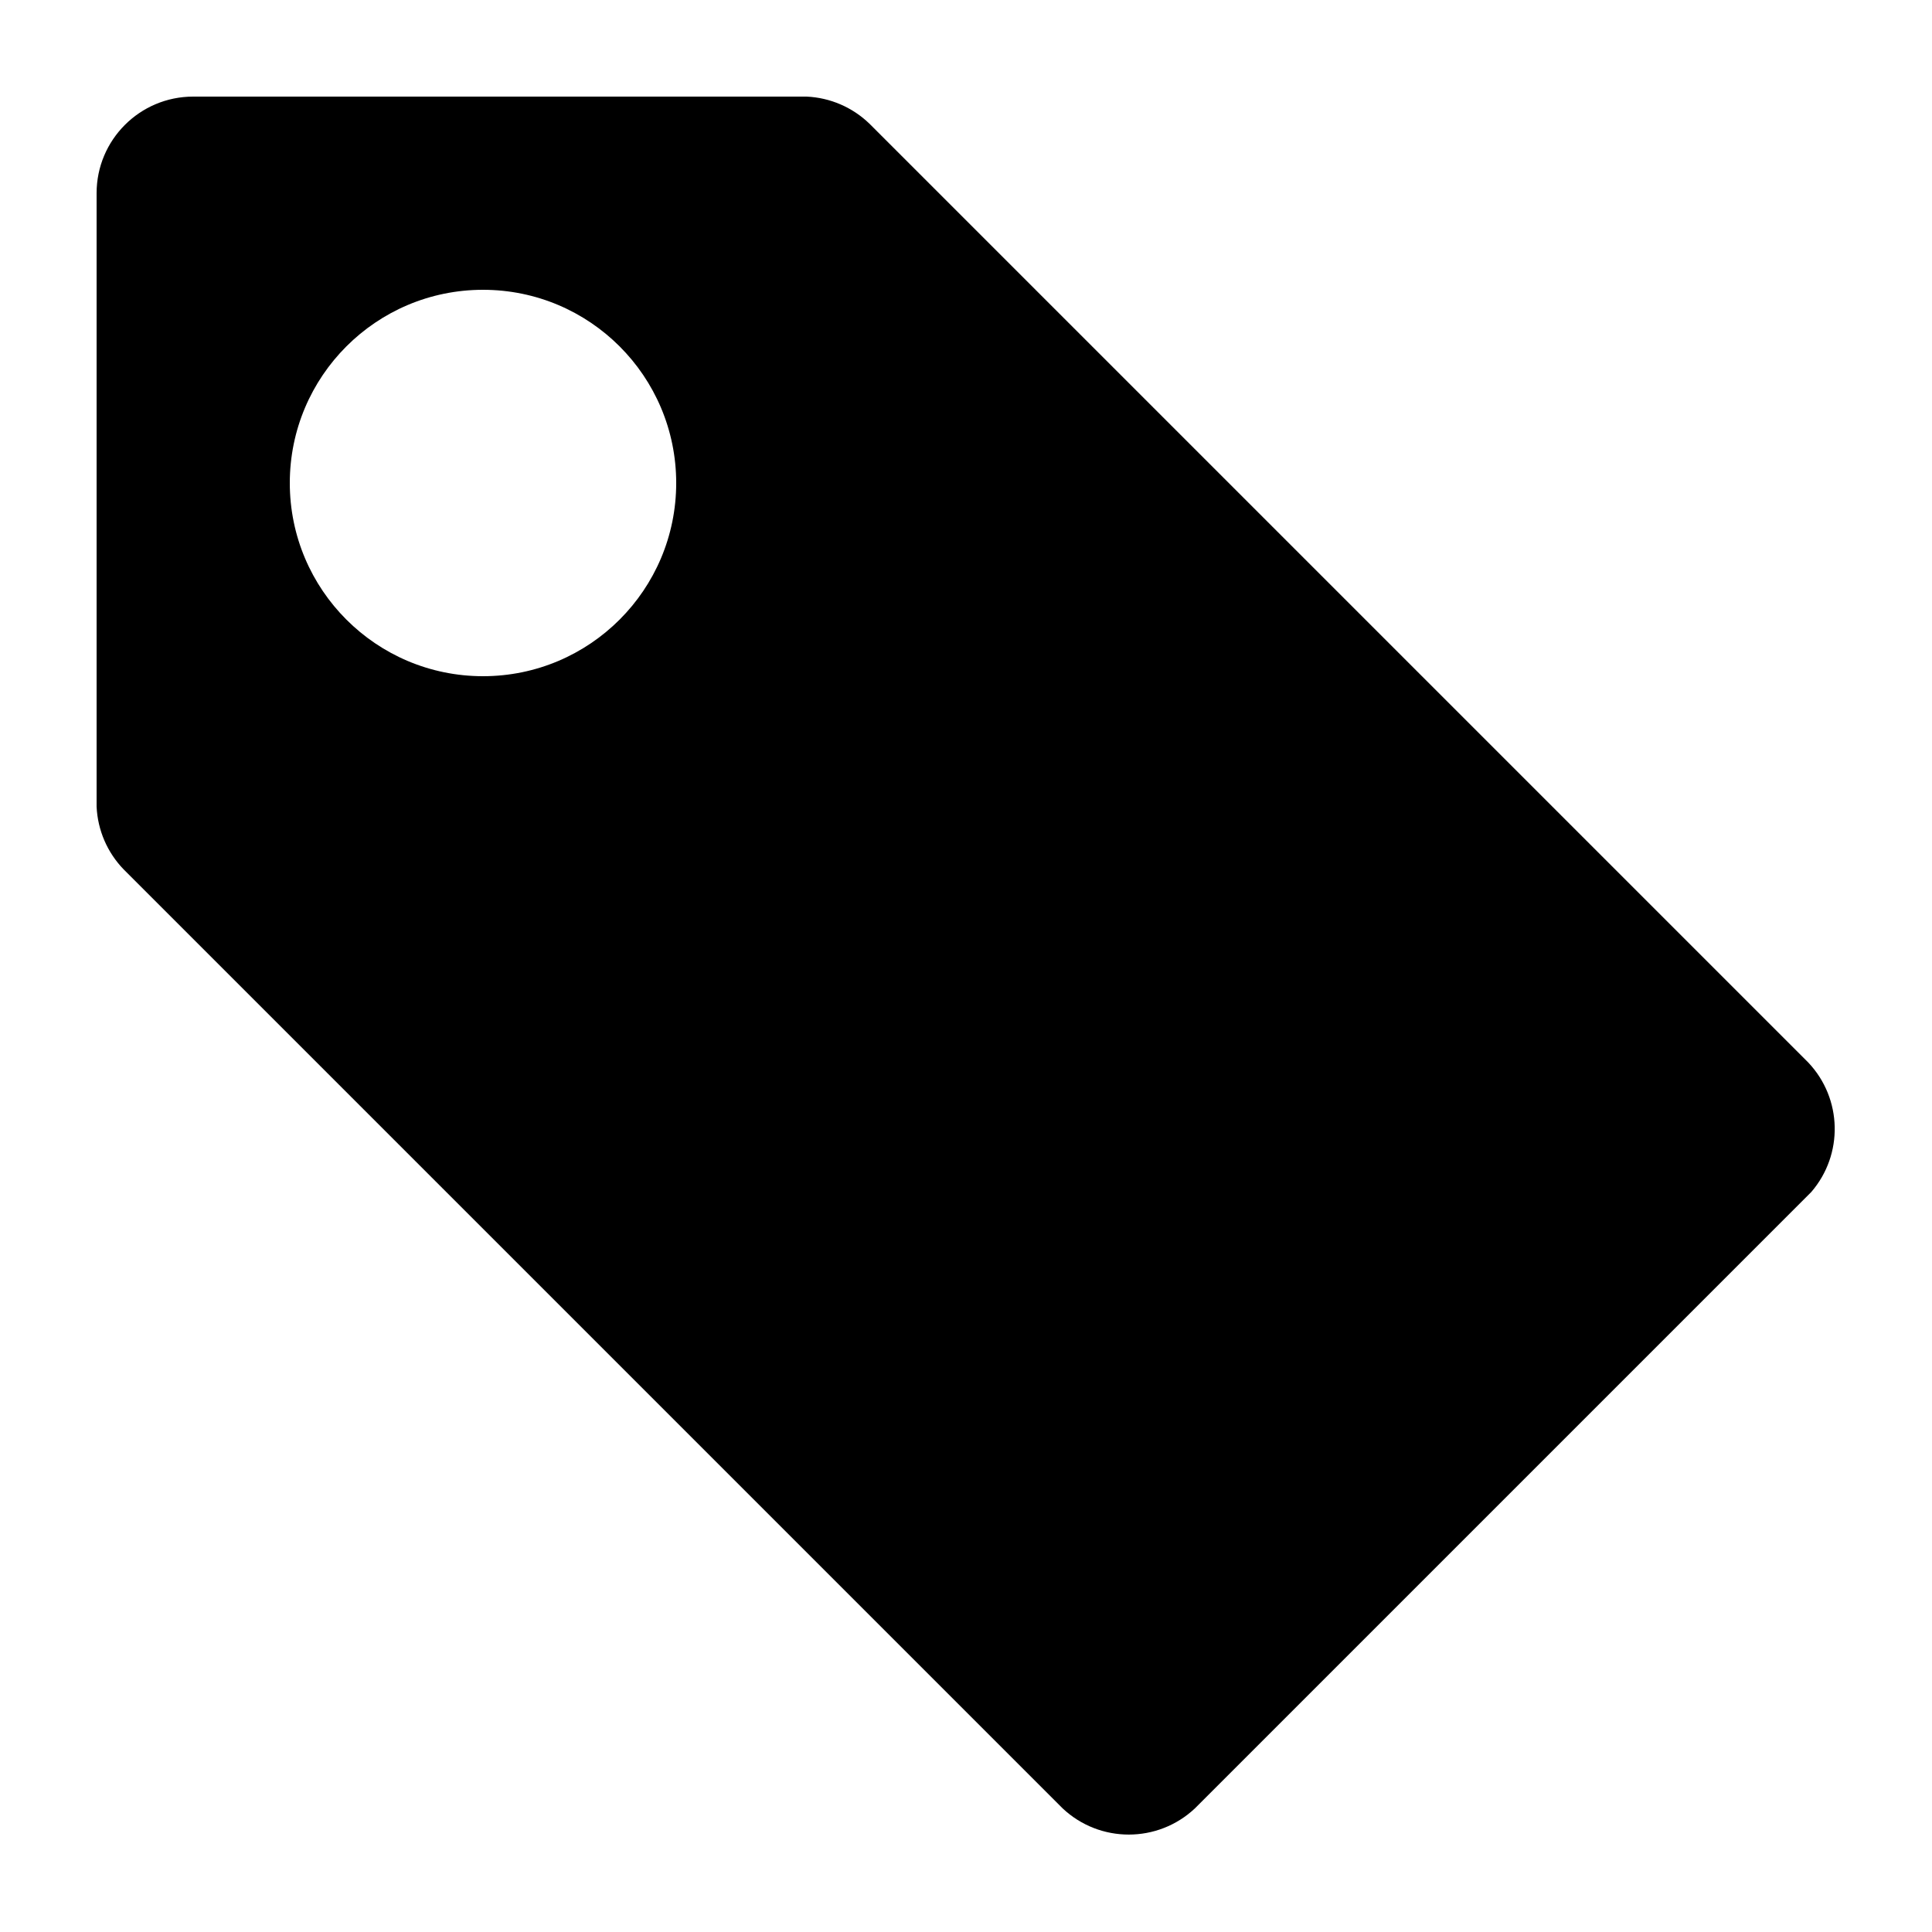
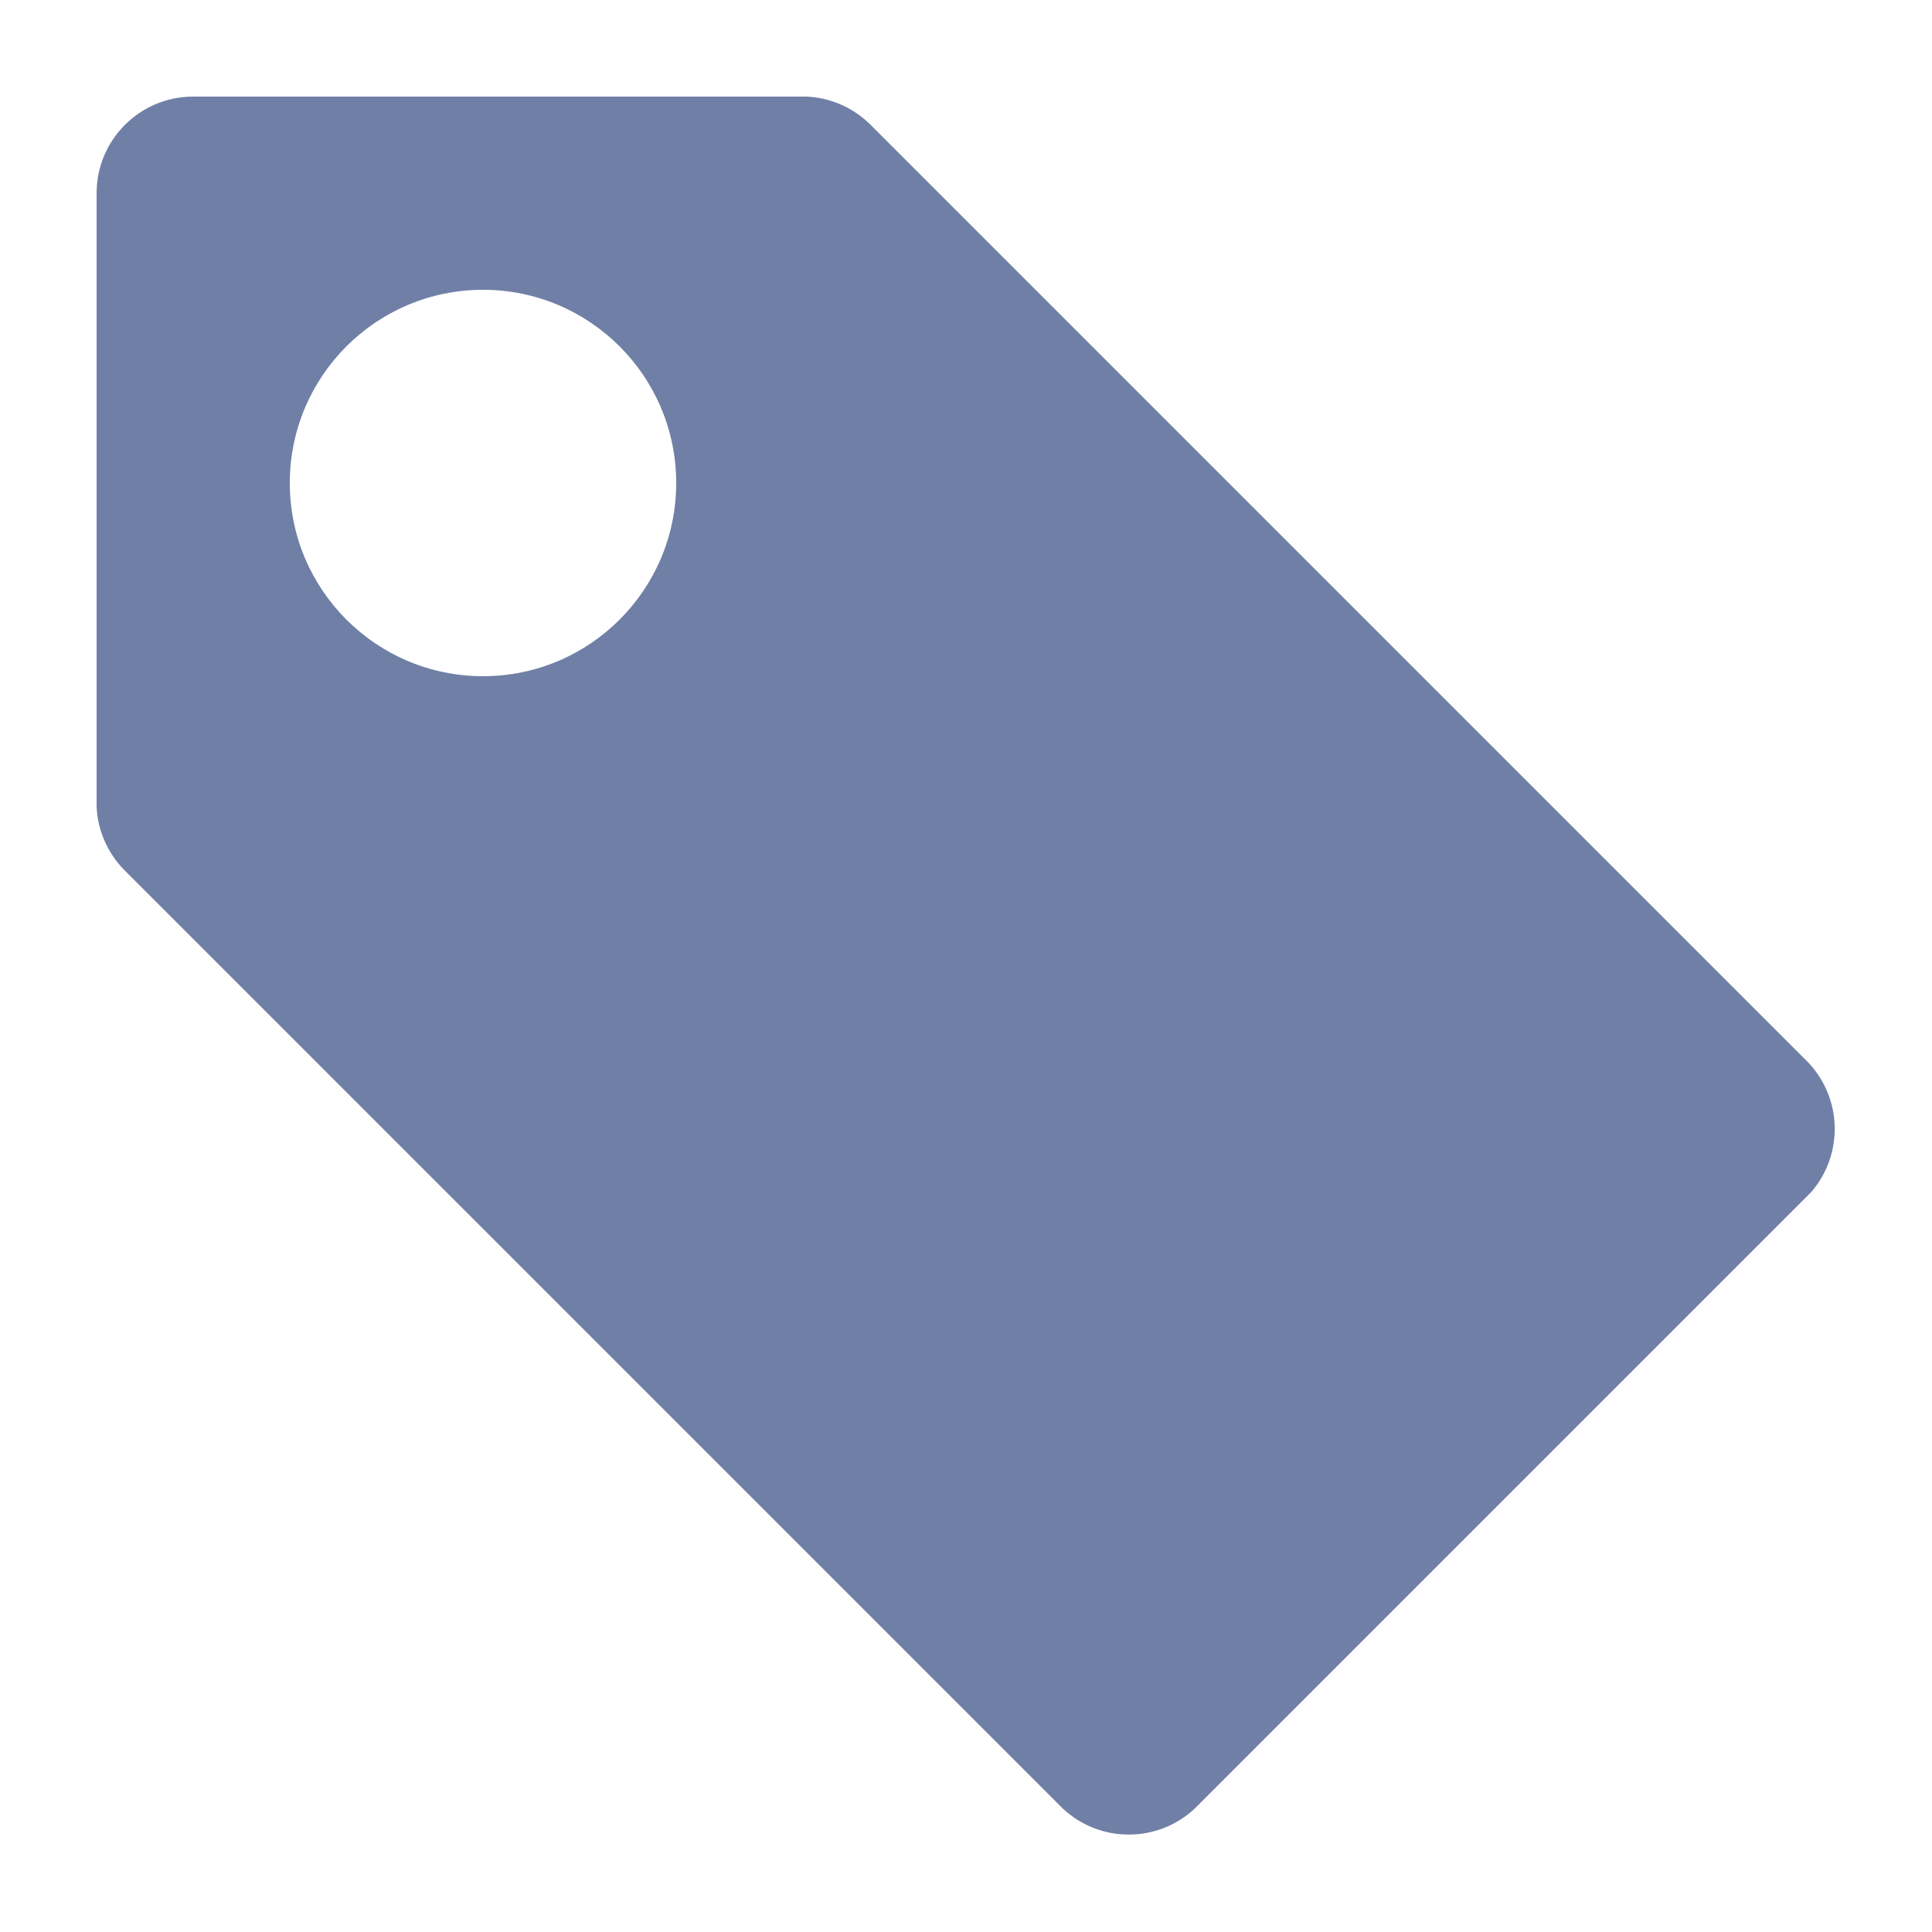
- <svg xmlns="http://www.w3.org/2000/svg" width="20" height="20" viewBox="0 0 20 20">
+ <svg xmlns="http://www.w3.org/2000/svg" fill="#707fa6" width="20" height="20" viewBox="0 0 20 20">
  <path d="M9 1.28A1 1 0 008.35 1H2a1 1 0 00-1 1v6.35a1 1 0 00.28.65L11 18.72a1 1 0 001.37 0l6.38-6.38a1 1 0 00-.03-1.34zM5 7a2 2 0 112-2 2 2 0 01-2 2z" />
</svg>
